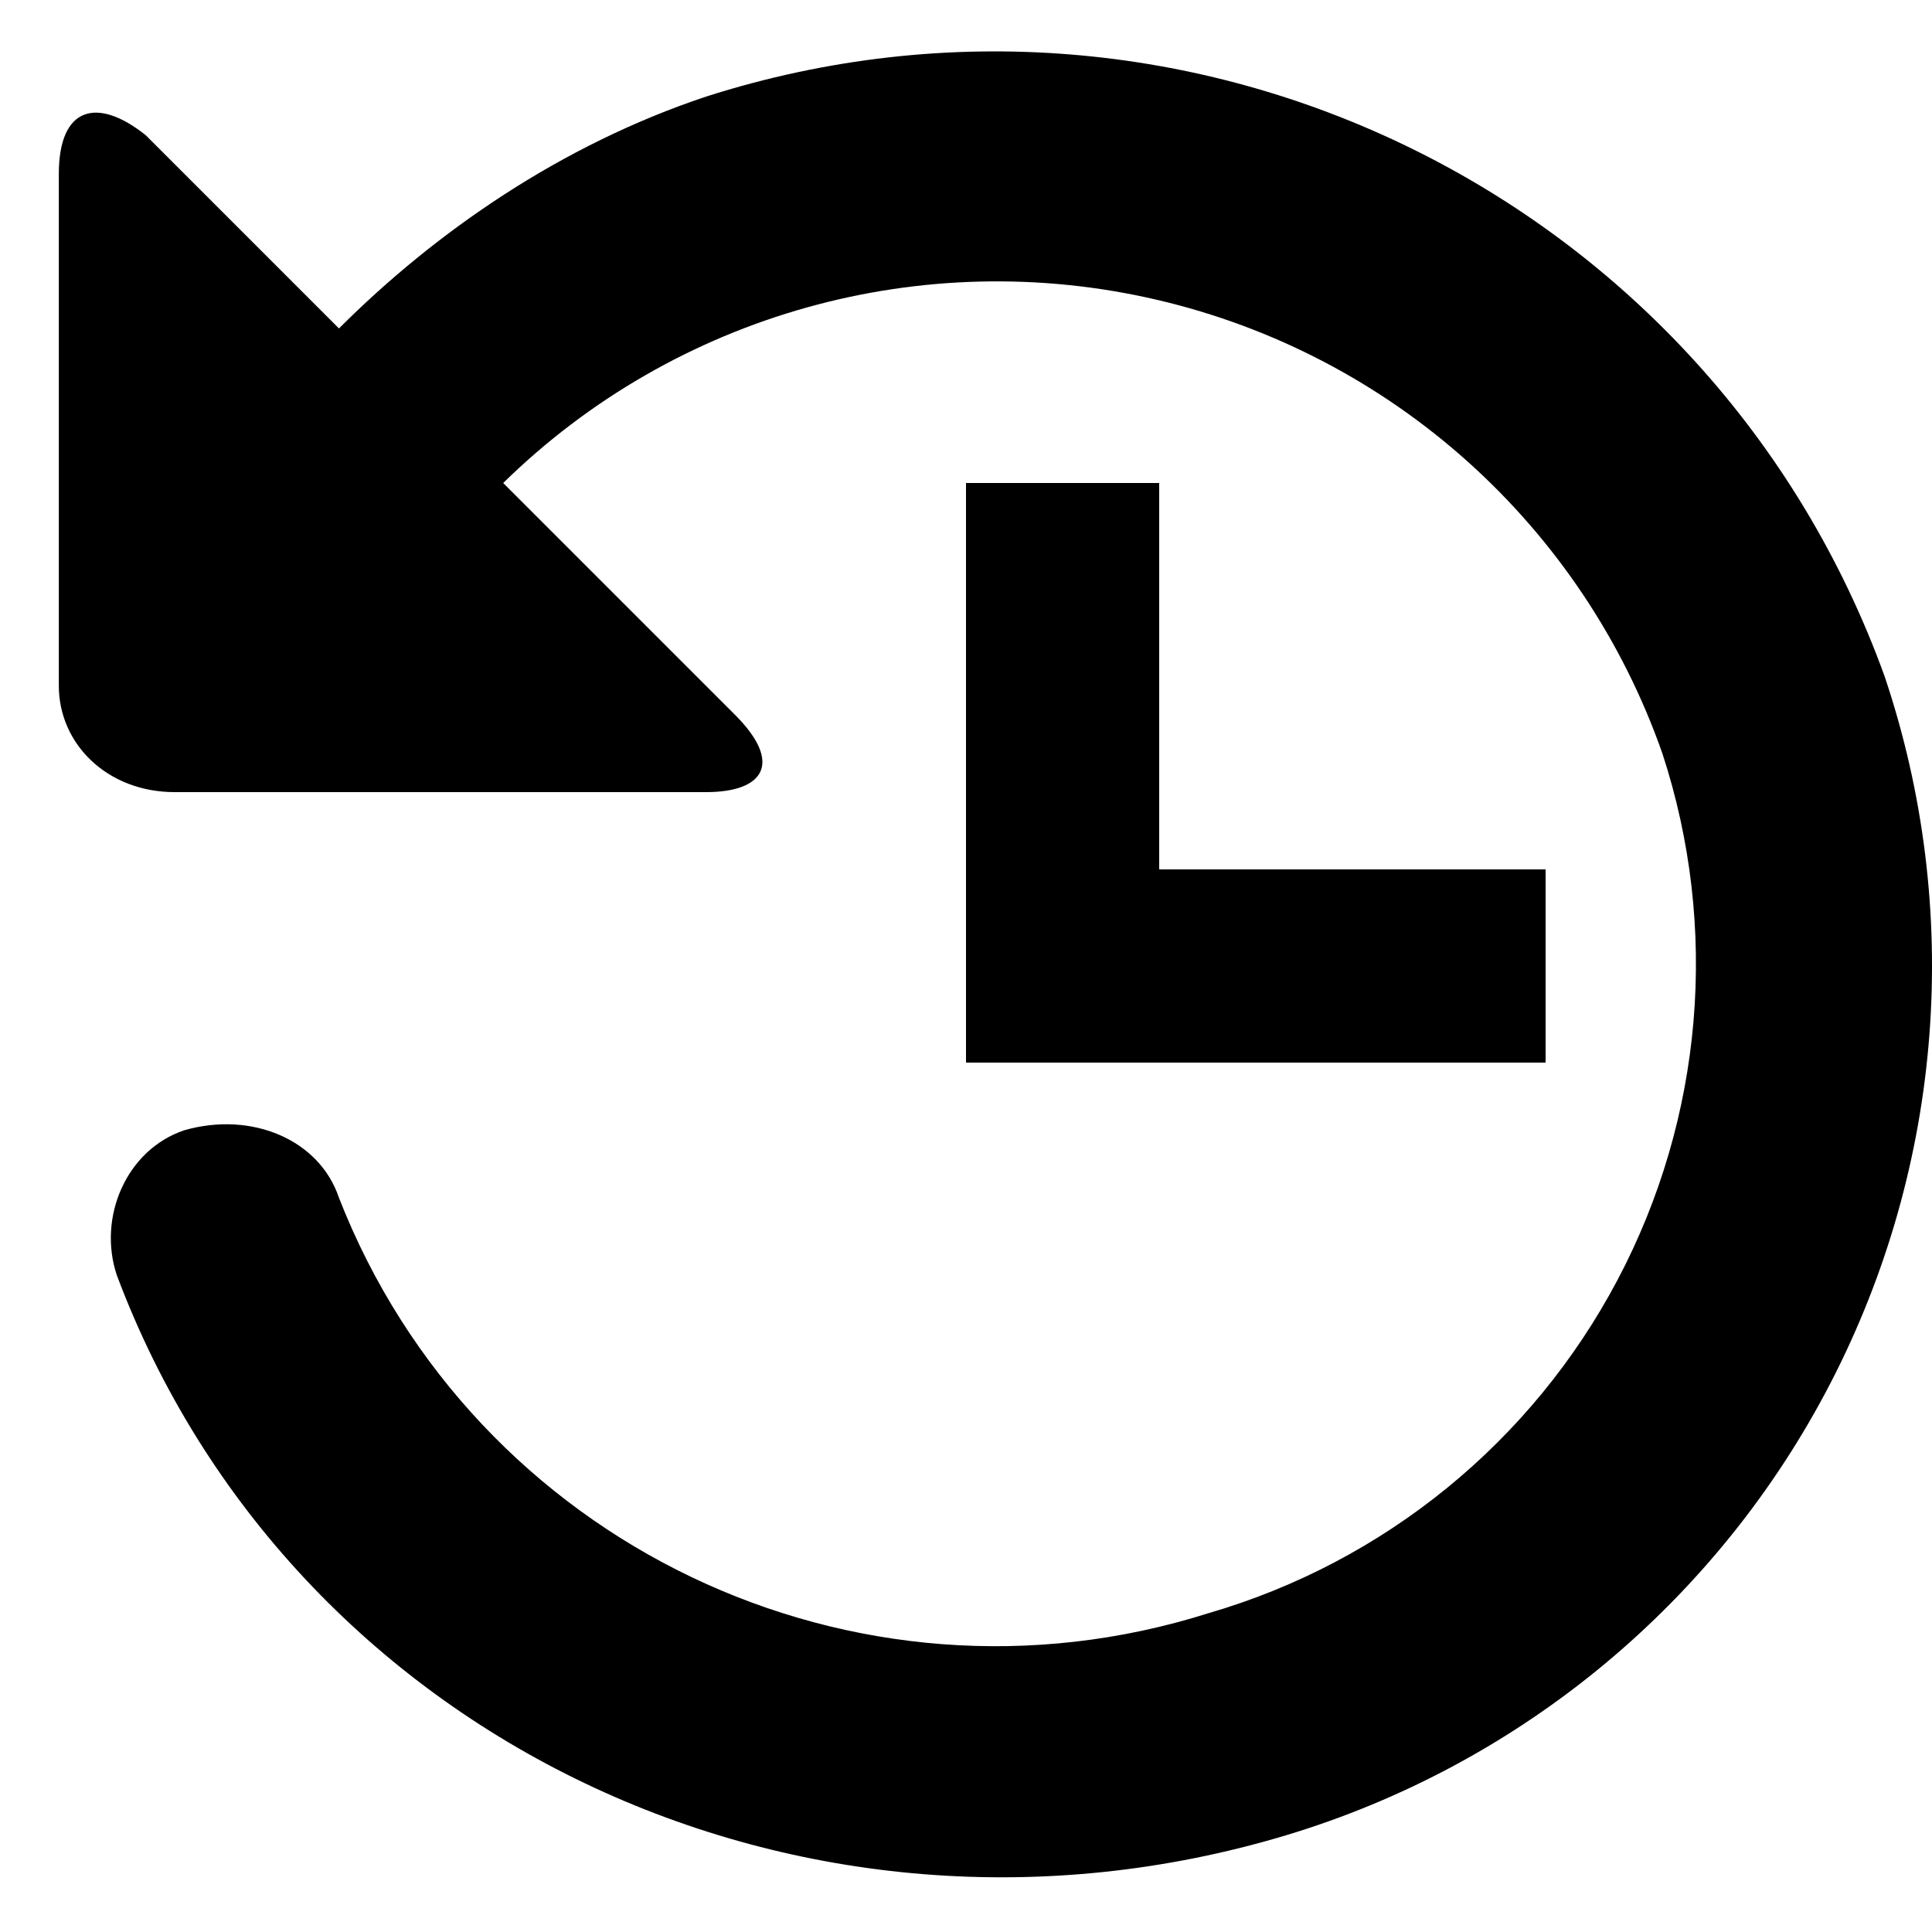
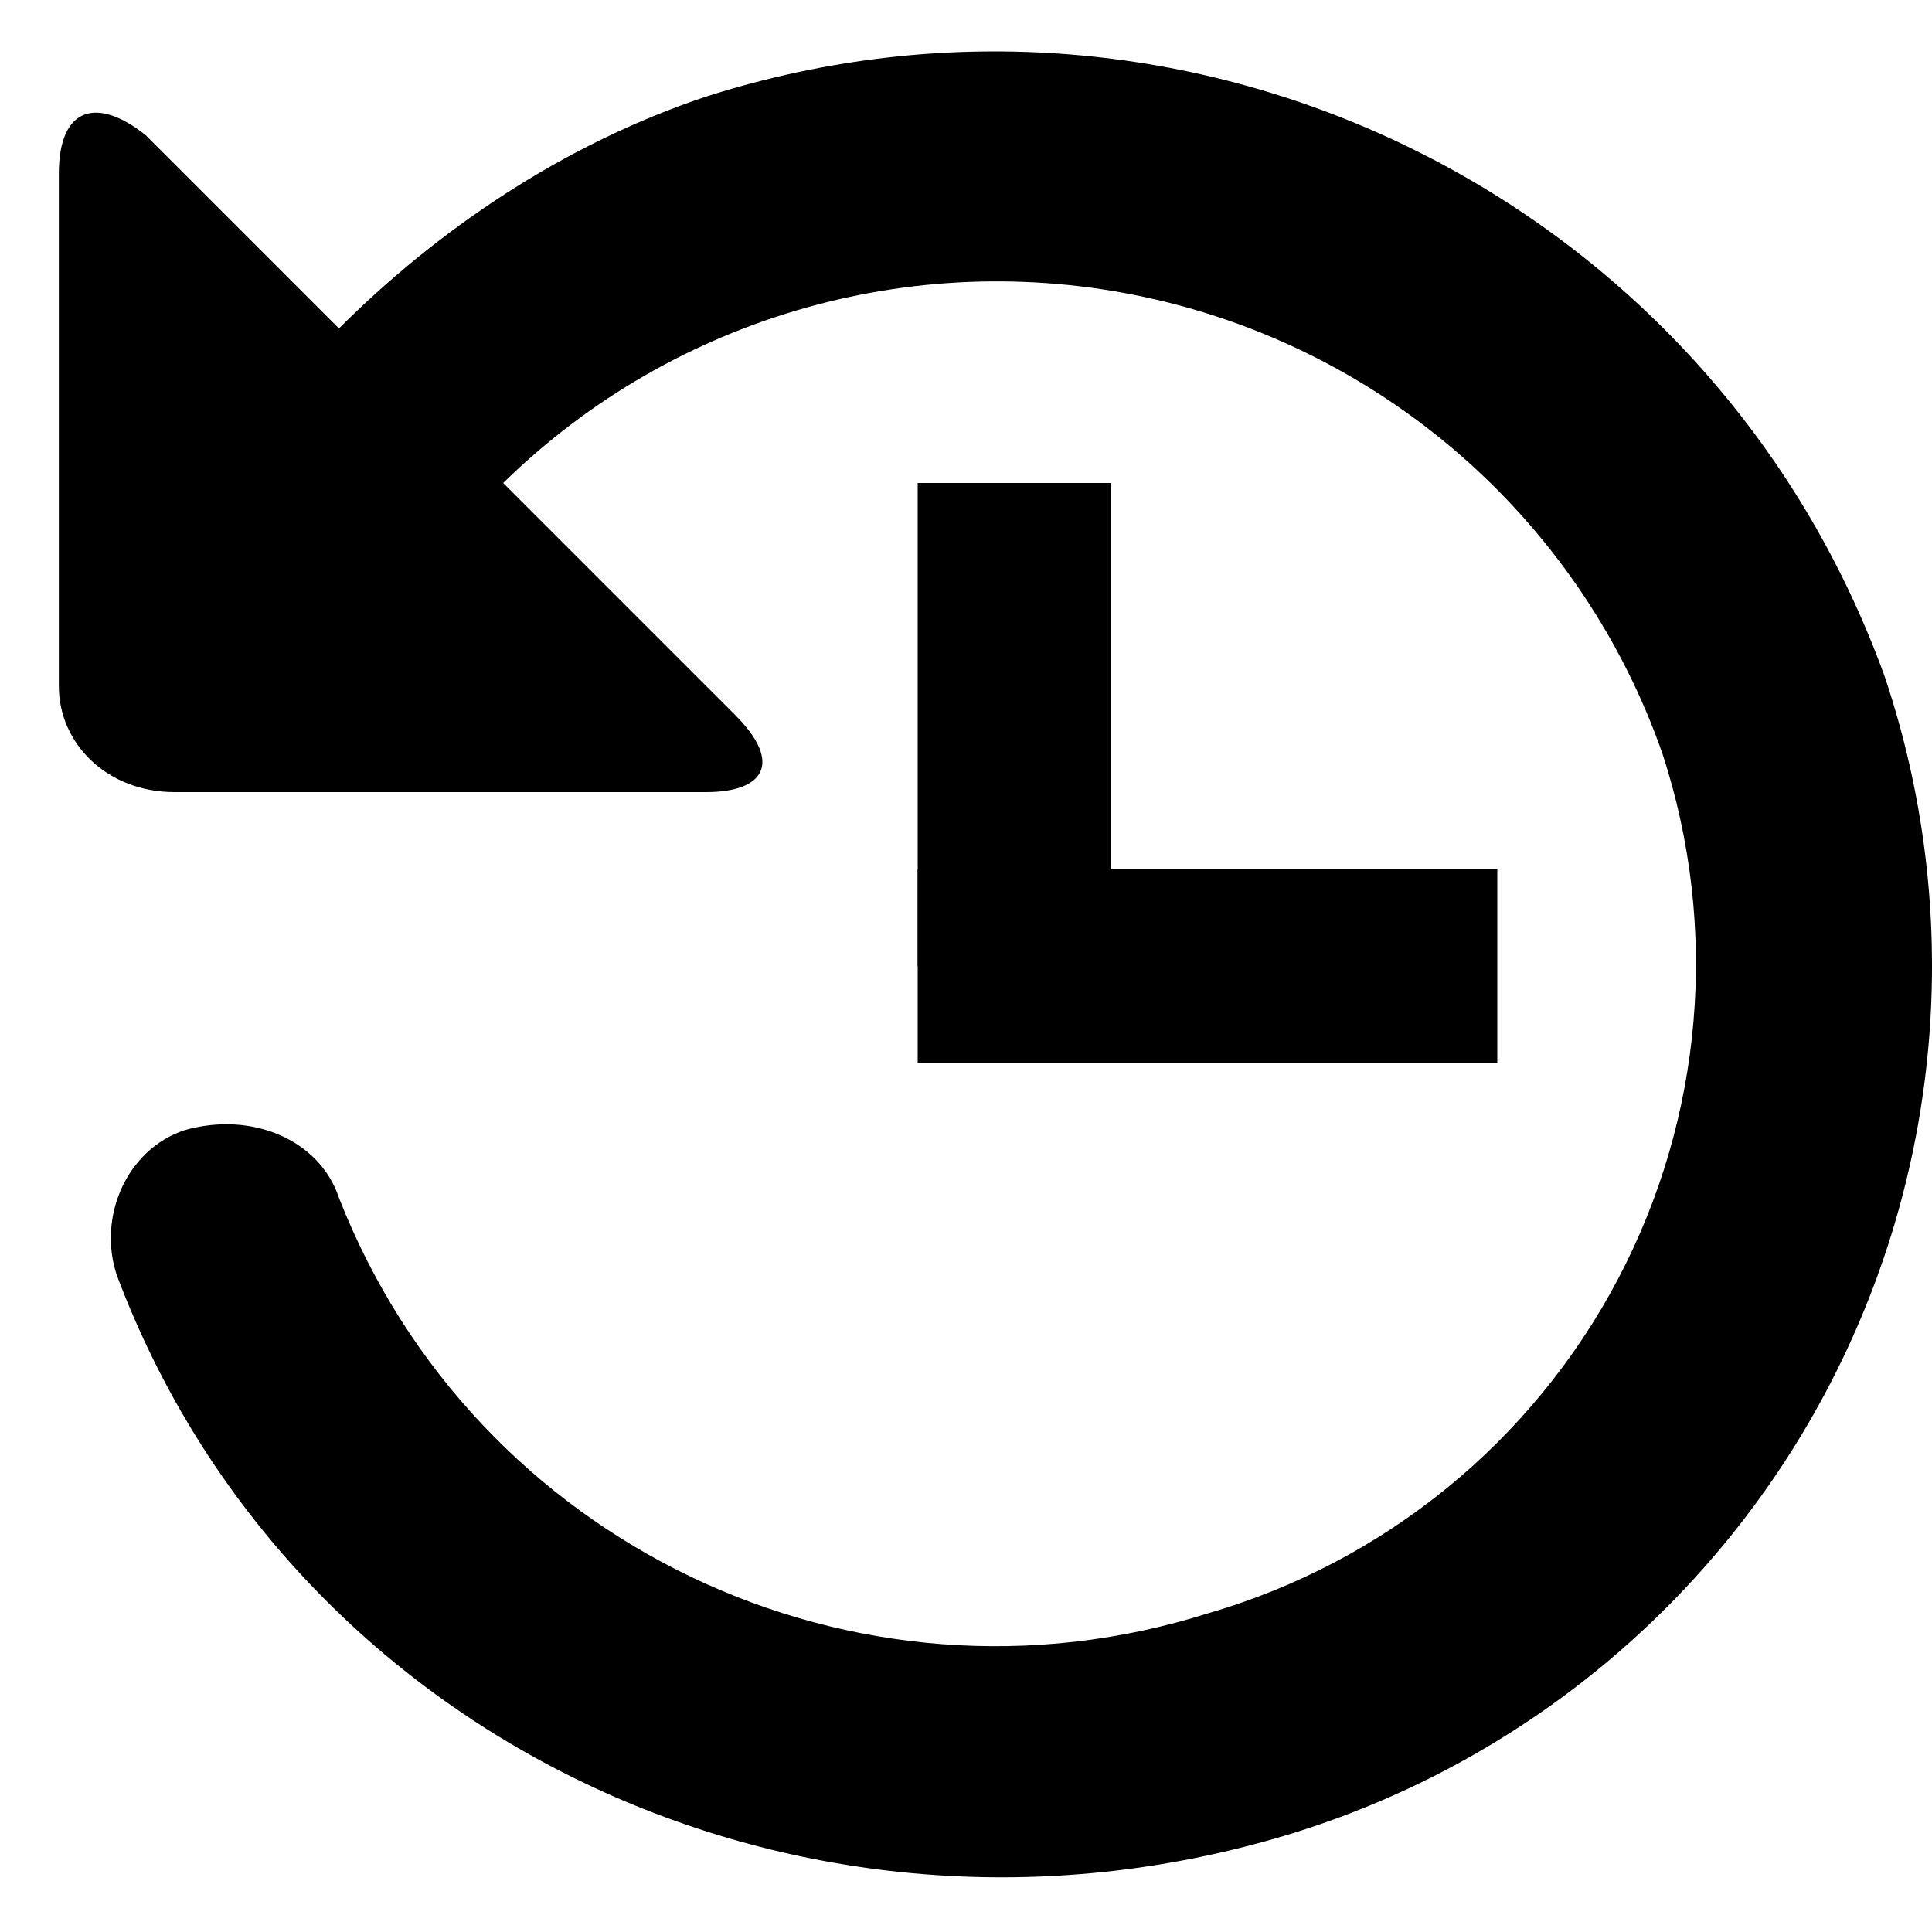
<svg xmlns="http://www.w3.org/2000/svg" width="20" height="20" viewBox="0 0 20 20">
-   <path d="m 10,10 h 2 V 5 h -2 v 5" fill="#000" fill-rule="evenodd" />
-   <path d="m 10,9 h 6 v 2 H 10 V 9" fill="#000" fill-rule="evenodd" />
+   <path d="m 9.5,10 h 2 V 5 h -2 v 5" fill="#000" fill-rule="evenodd" />
+   <path d="m 9.5,9 h 6 v 2 h -6 V 9" fill="#000" fill-rule="evenodd" />
  <path d="m 7.309,1 a 9.8,9.8 0 0 1 12.2,6 9.4,9.4 0 0 1 -6.2,12 C 8.309,20.5 3.009,18 1.209,13.2 c -0.2,-0.6 0.1,-1.3 0.7,-1.5 0.7,-0.2 1.4,0.1 1.6,0.7 a 7.3,7.3 0 0 0 9,4.3 7,7 0 0 0 4.7,-8.9 A 7.3,7.3 0 0 0 5.209,5 l 2.4,2.4 c 0.5,0.5 0.3,0.8 -0.3,0.8 h -5.5 c -0.7,0 -1.2,-0.5 -1.2,-1.1 V 1.8 c 0,-0.7 0.4,-0.8 0.9,-0.4 l 2,2 c 1,-1 2.3,-1.9 3.8,-2.4 z" fill="#000" fill-rule="evenodd" />
</svg>
